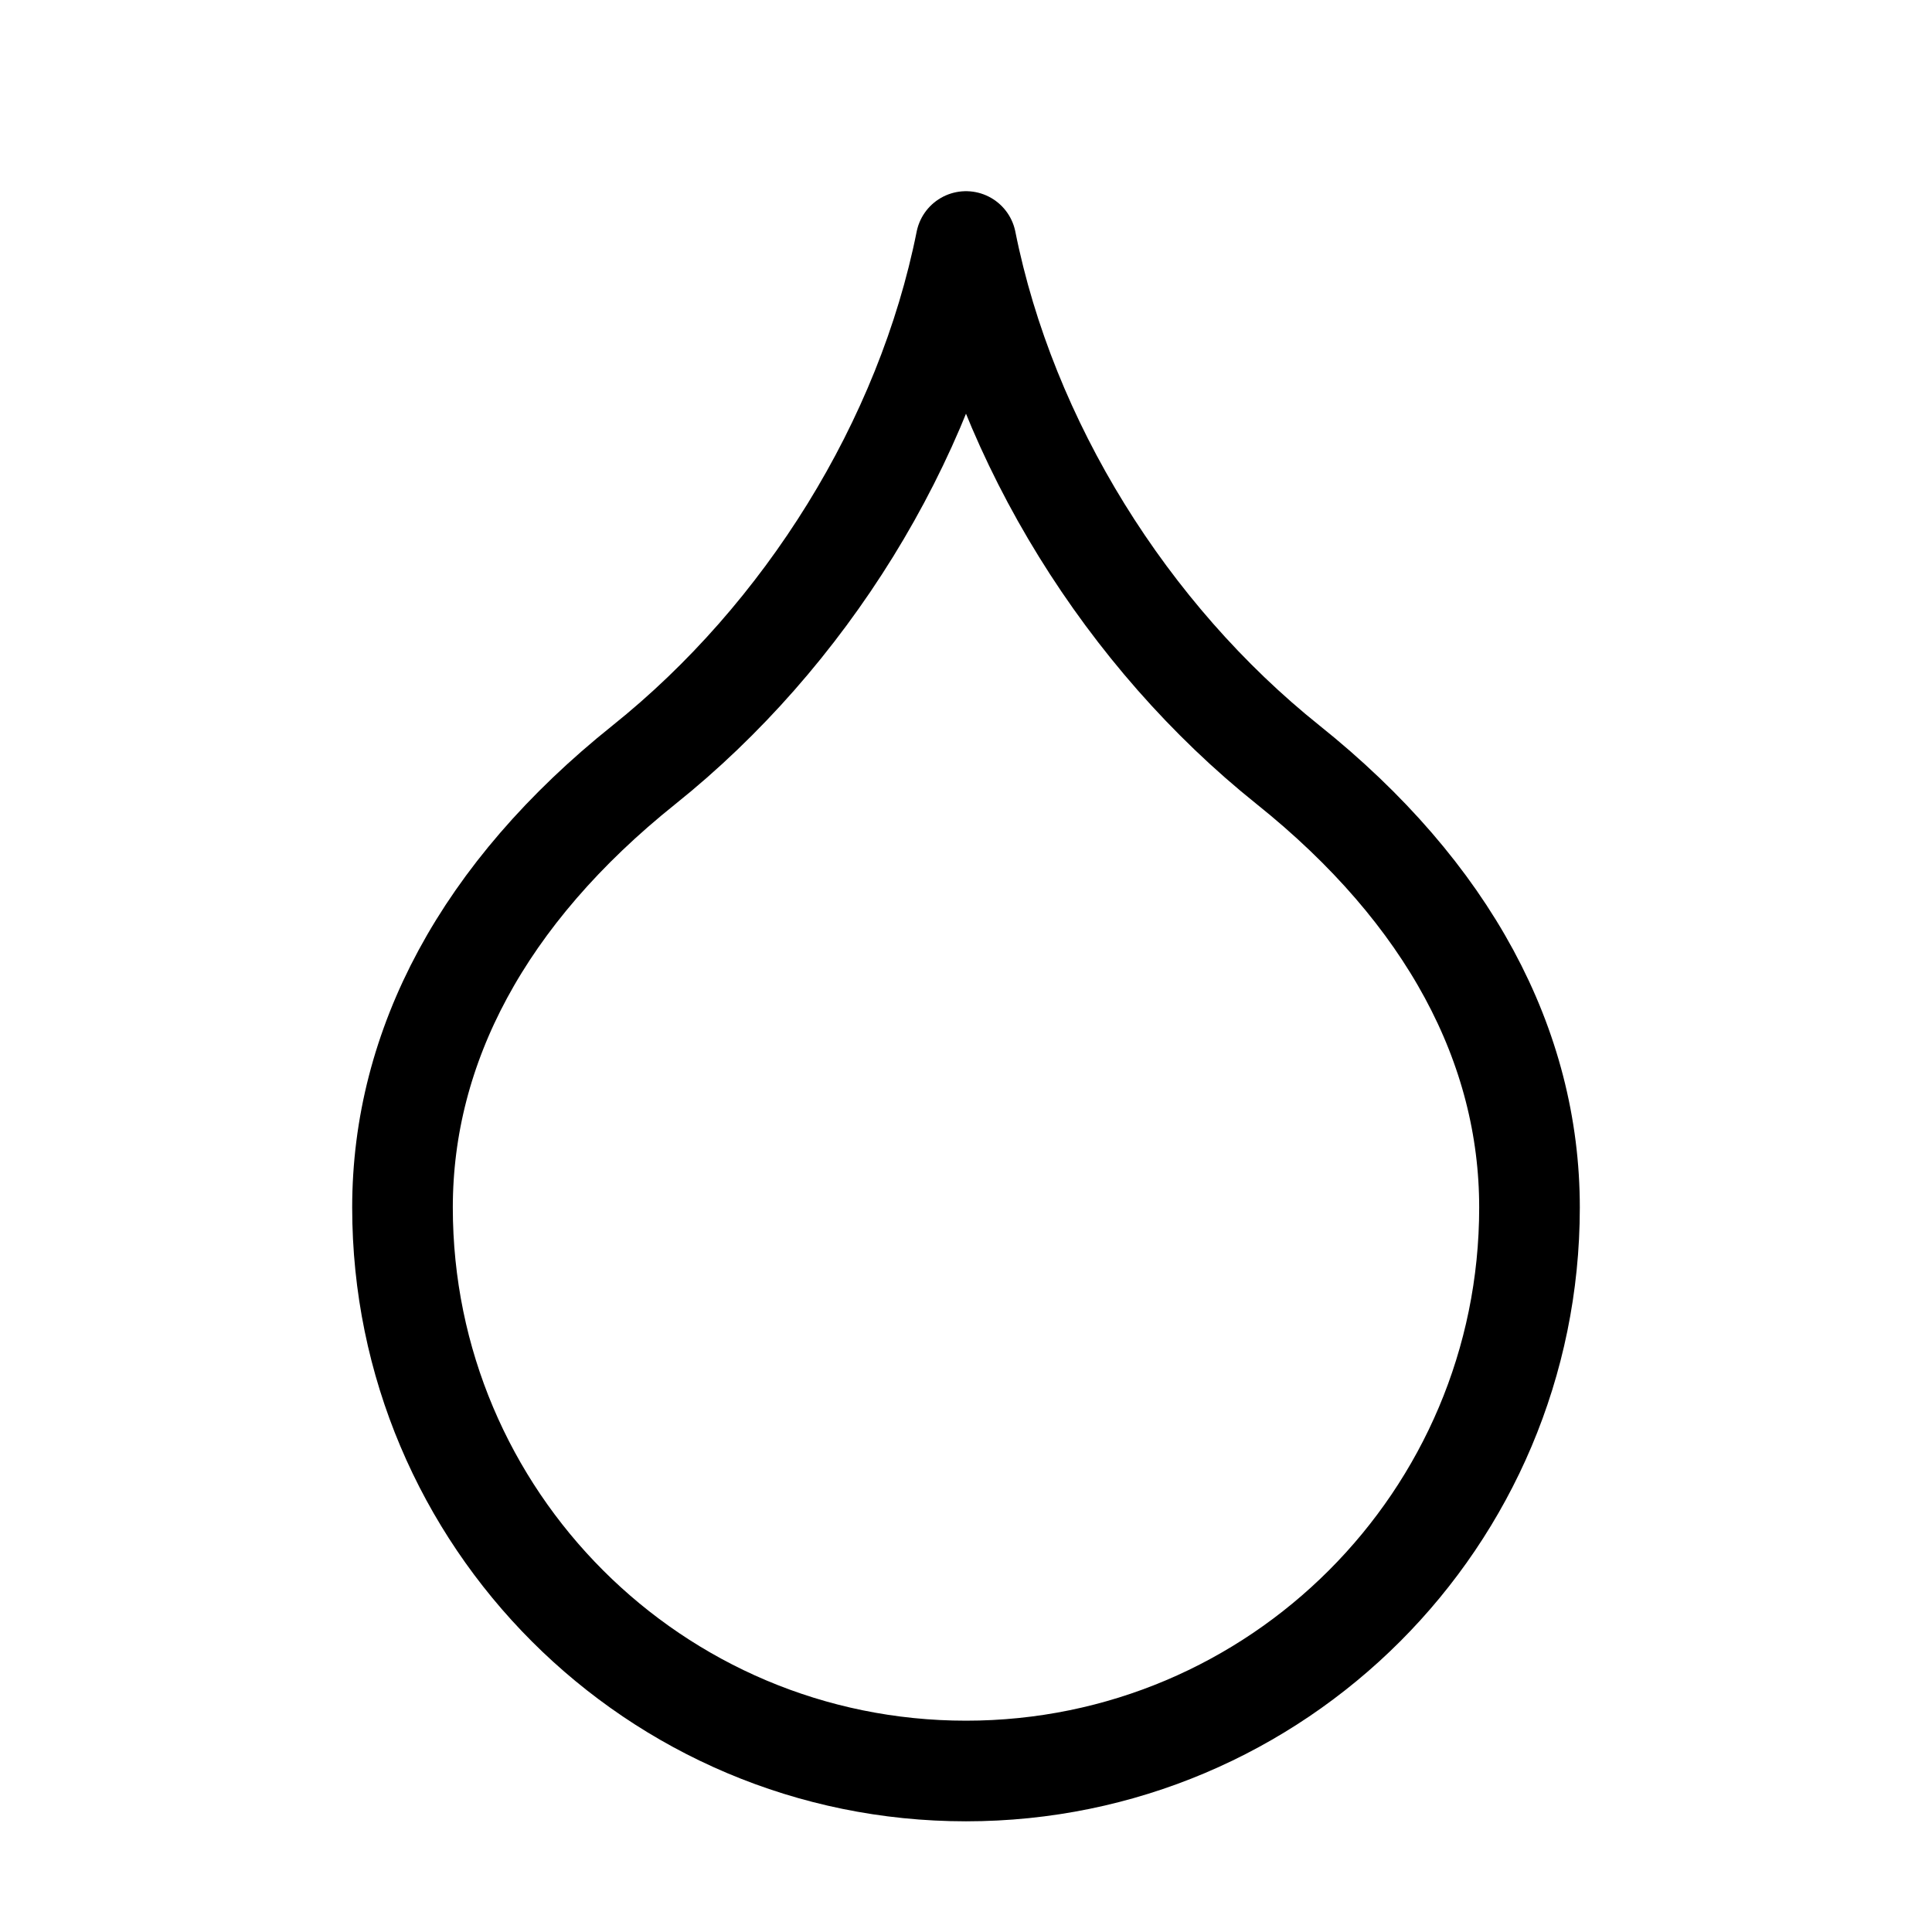
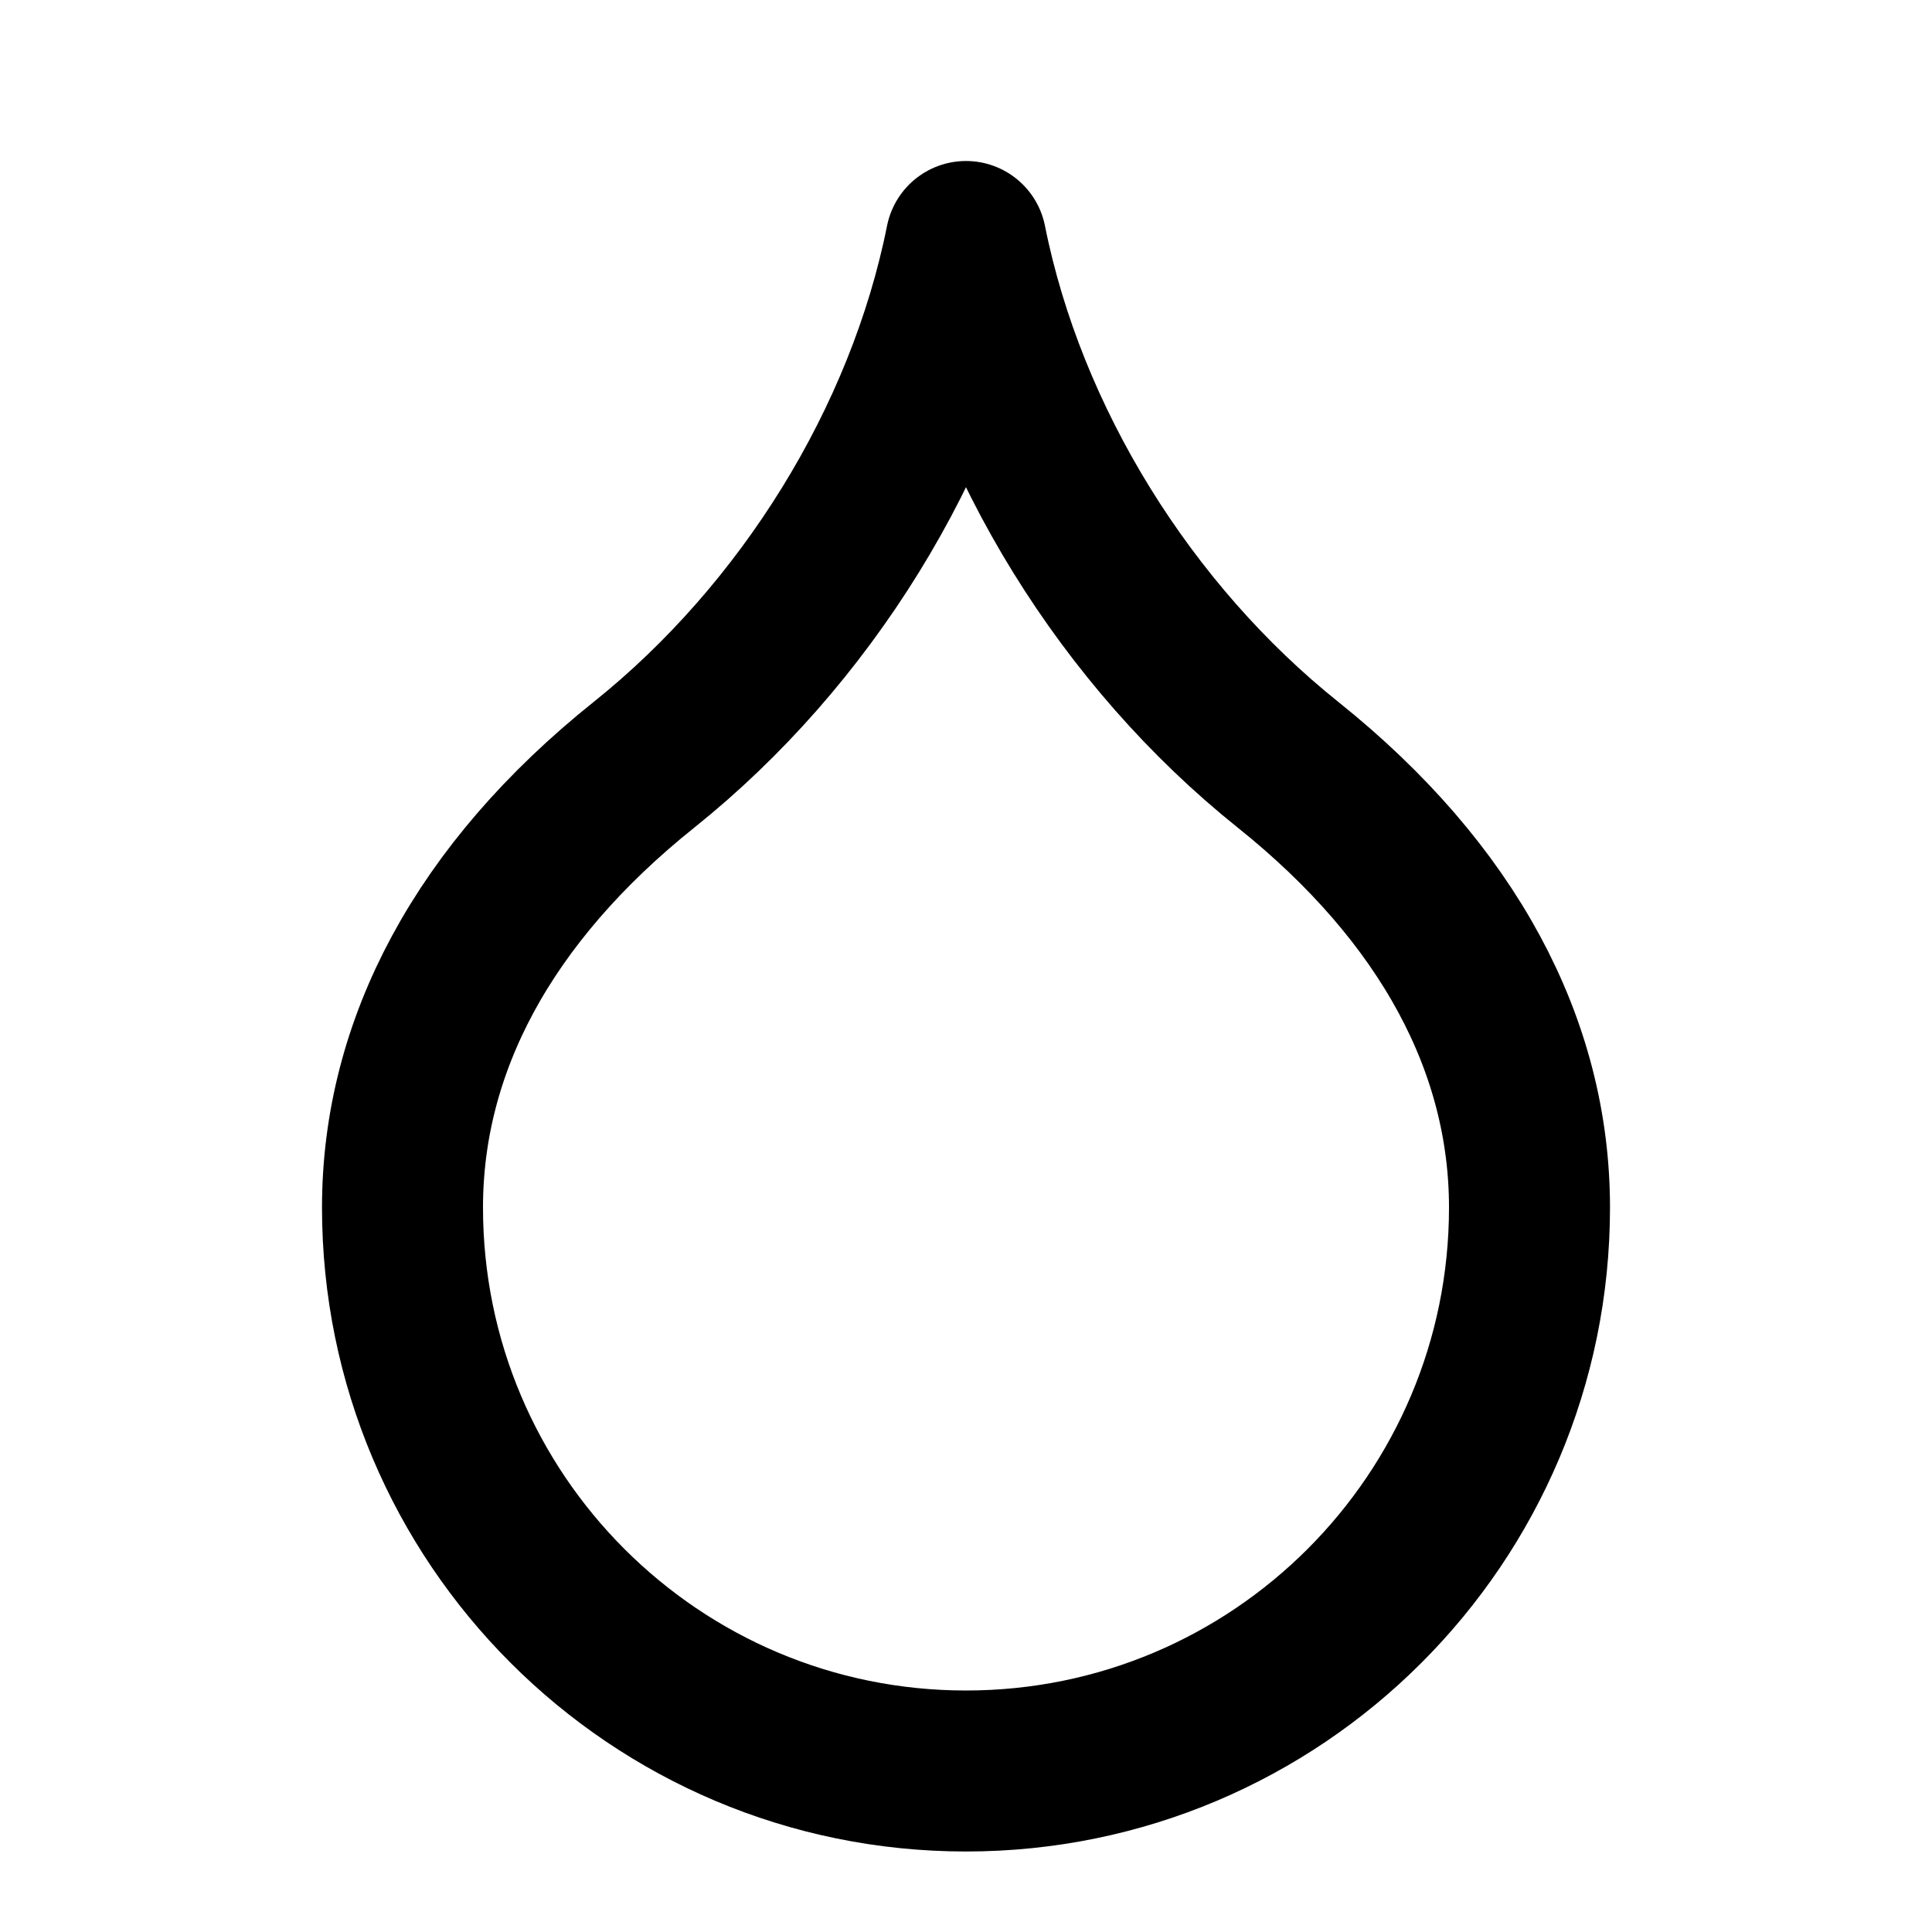
- <svg xmlns="http://www.w3.org/2000/svg" viewBox="0 0 24 24" fill="none" stroke="currentColor" stroke-width="1.25" stroke-linecap="round" stroke-linejoin="round" class="lucide lucide-droplet-icon lucide-droplet">
+ <svg xmlns="http://www.w3.org/2000/svg" viewBox="0 0 24 24" fill="none" stroke="currentColor" stroke-width="2" stroke-linecap="round" stroke-linejoin="round" class="lucide lucide-droplet-icon lucide-droplet">
  <path d="M12 22a7 7 0 0 0 7-7c0-2-1-3.9-3-5.5s-3.5-4-4-6.5c-.5 2.5-2 4.9-4 6.5C6 11.1 5 13 5 15a7 7 0 0 0 7 7z" />
</svg>
